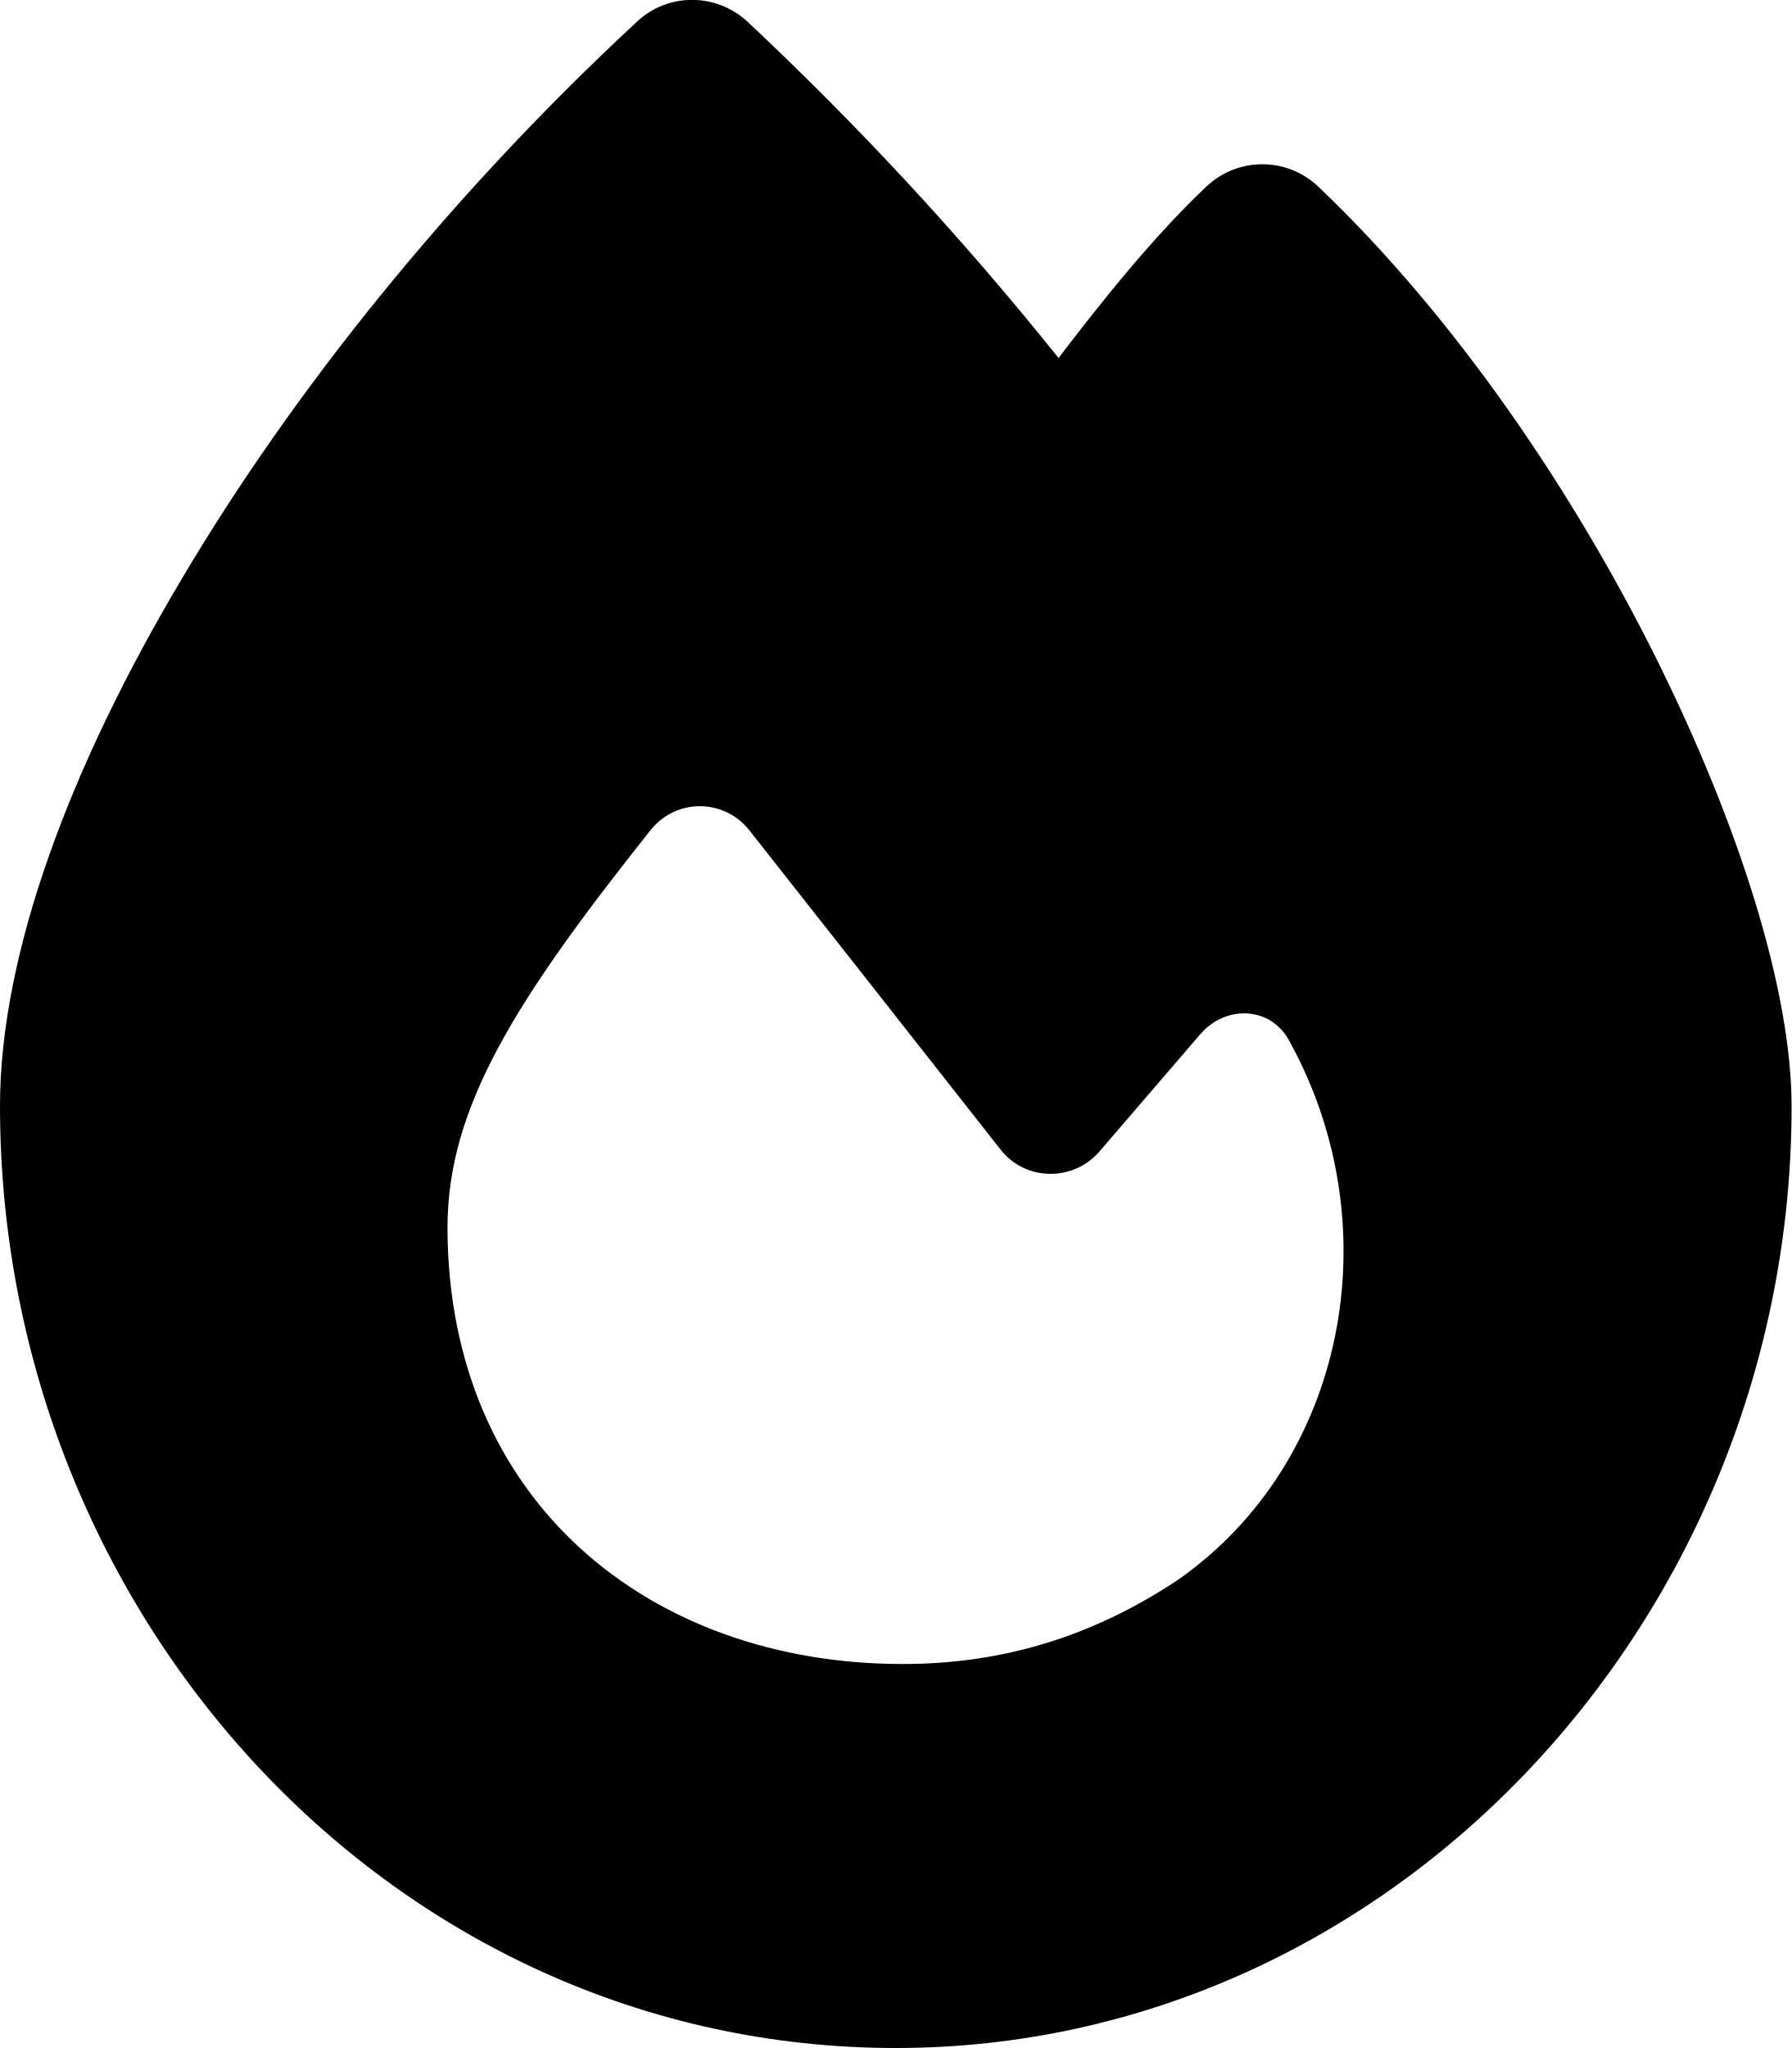
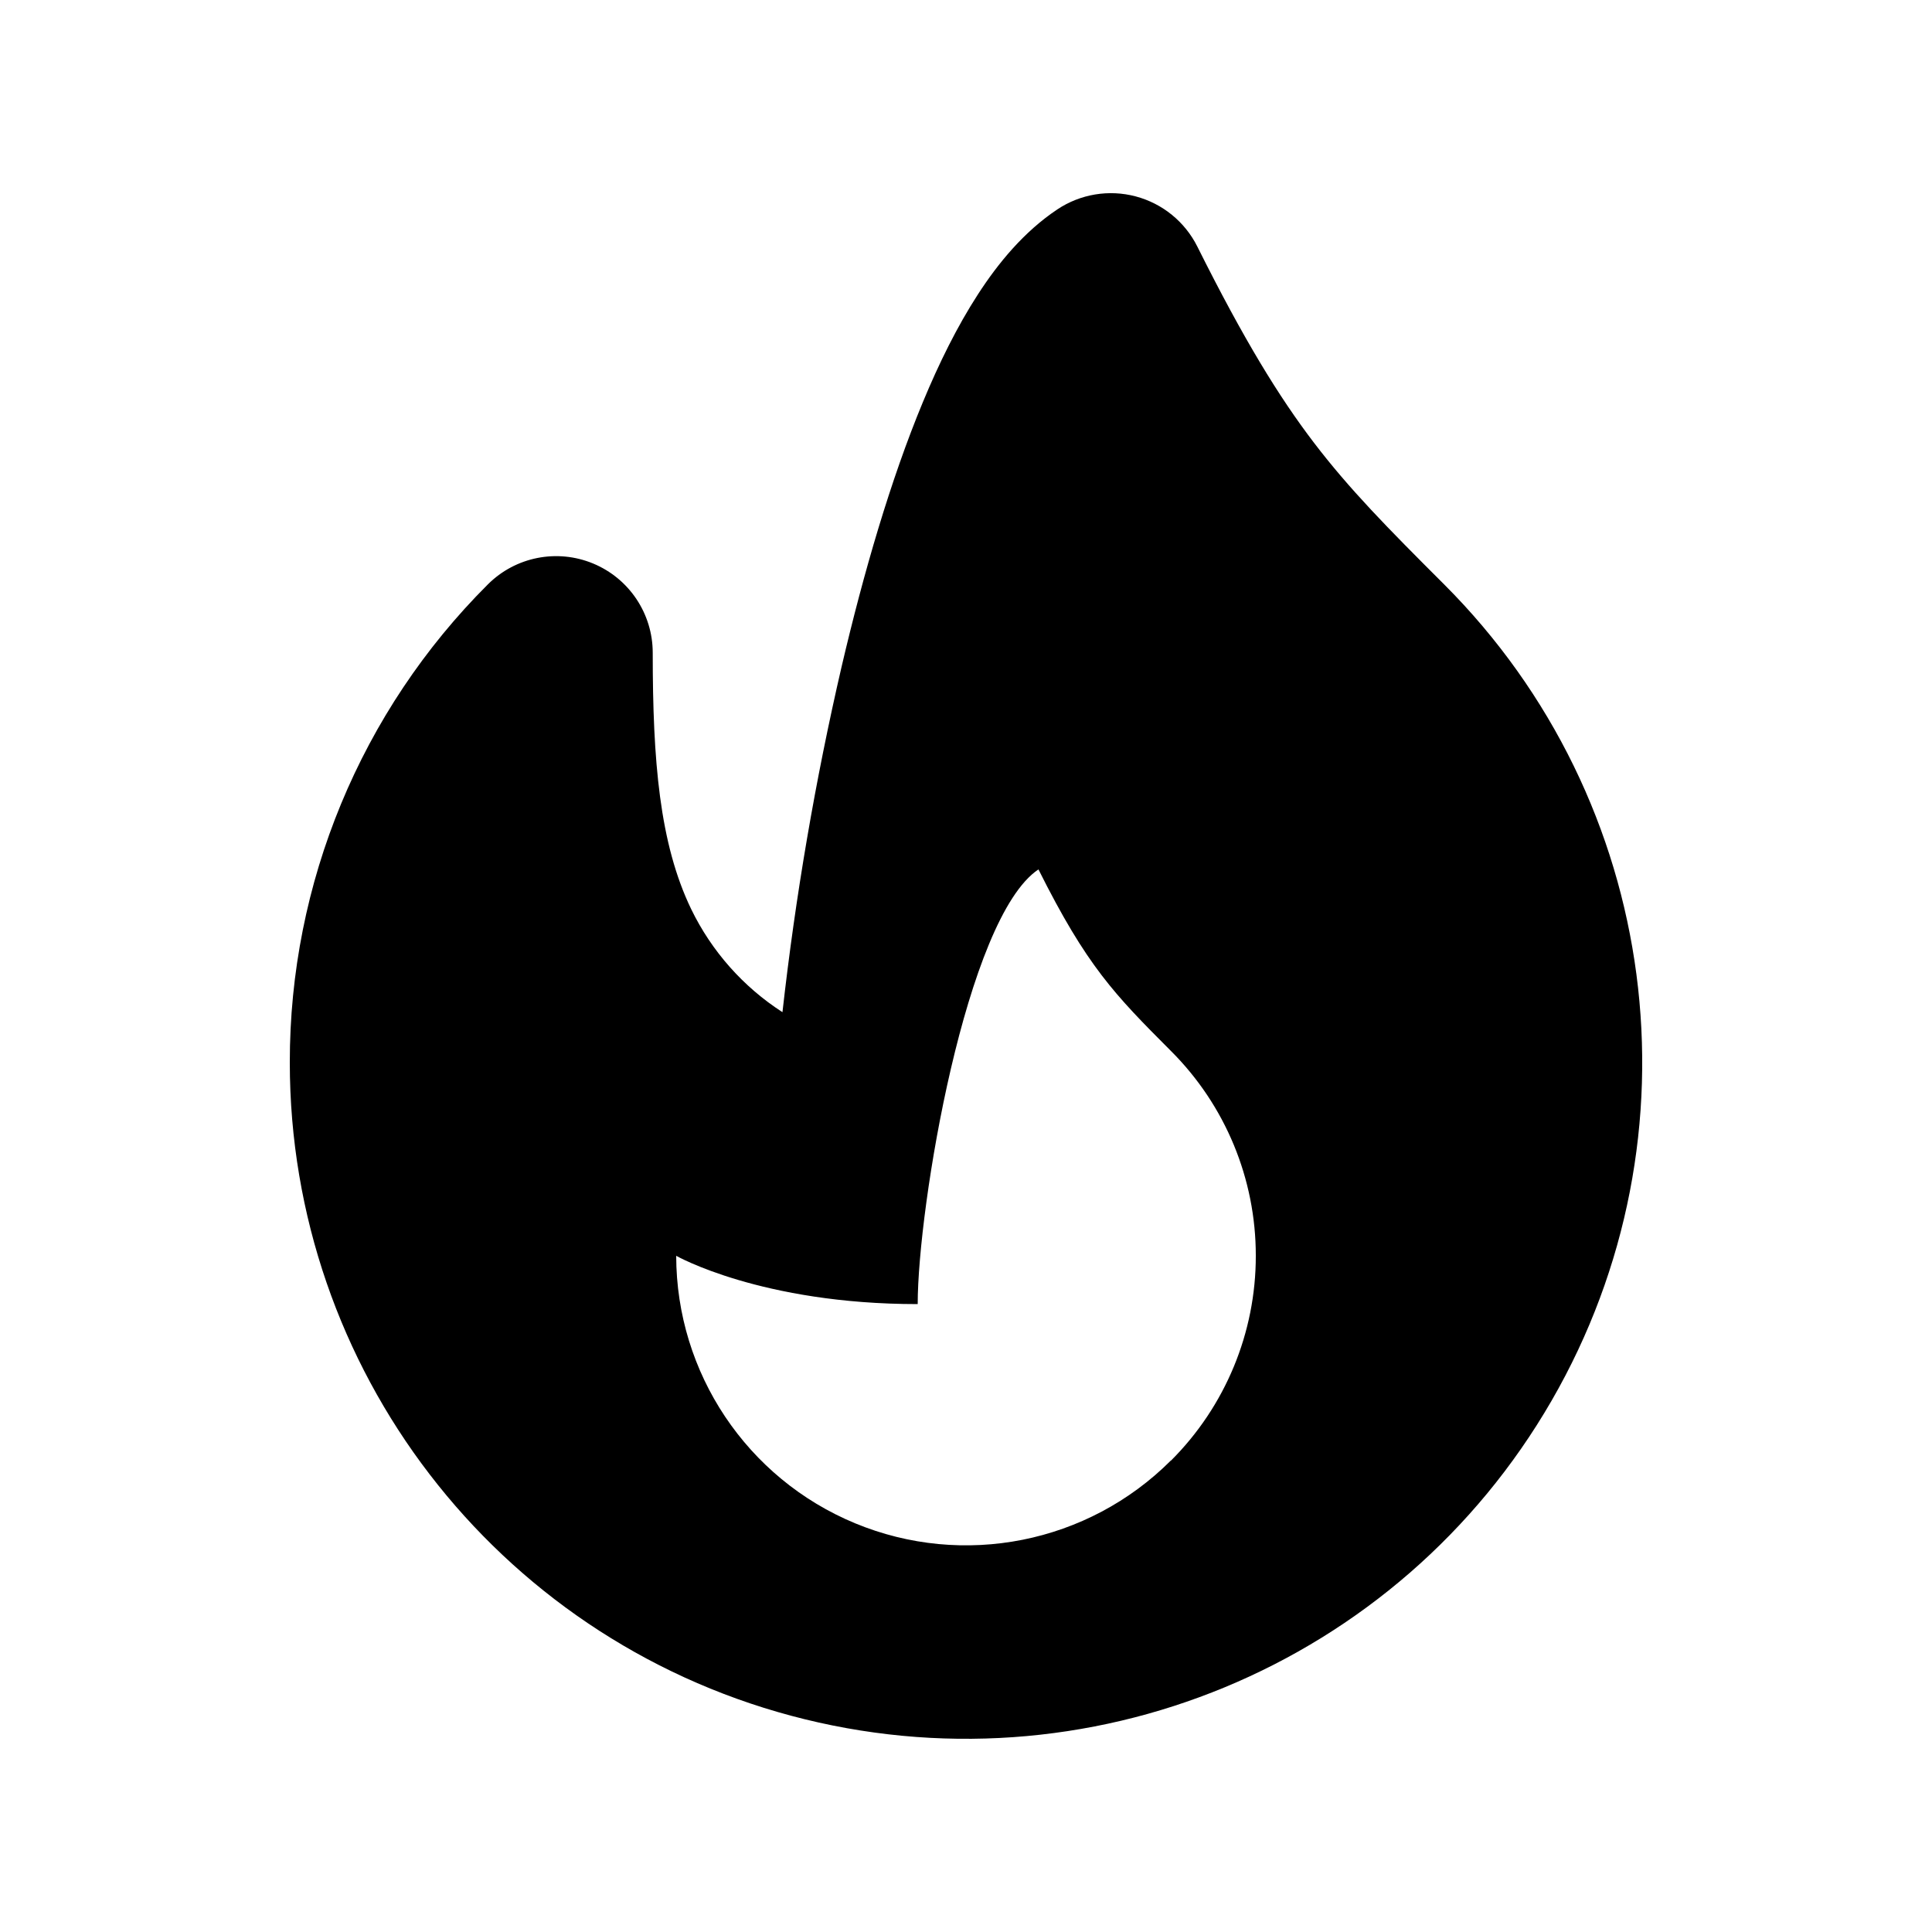
- <svg xmlns="http://www.w3.org/2000/svg" viewBox="0 0 448 512">
-   <path d="M159.3 5.4c7.8-7.3 19.9-7.2 27.7 .1c27.6 25.9 53.5 53.8 77.7 84c11-14.4 23.5-30.1 37-42.9c7.9-7.4 20.1-7.4 28 .1c34.6 33 63.9 76.6 84.5 118c20.3 40.8 33.8 82.5 33.8 111.9C448 404.2 348.2 512 224 512C98.4 512 0 404.1 0 276.5c0-38.4 17.8-85.3 45.4-131.7C73.3 97.7 112.7 48.6 159.3 5.4zM225.7 416c25.3 0 47.7-7 68.8-21c42.1-29.4 53.4-88.2 28.1-134.4c-4.5-9-16-9.6-22.5-2l-25.2 29.3c-6.6 7.6-18.5 7.4-24.7-.5c-16.5-21-46-58.5-62.8-79.8c-6.3-8-18.3-8.1-24.7-.1c-33.8 42.5-50.8 69.3-50.8 99.4C112 375.4 162.6 416 225.7 416z" />
+ <svg xmlns="http://www.w3.org/2000/svg" viewBox="0 0 20 20" fill="currentColor">
+   <path fillRule="evenodd" d="M12.395 2.553a1 1 0 00-1.45-.385c-.345.23-.614.558-.822.88-.214.33-.403.713-.57 1.116-.334.804-.614 1.768-.84 2.734a31.365 31.365 0 00-.613 3.58 2.64 2.64 0 01-.945-1.067c-.328-.68-.398-1.534-.398-2.654A1 1 0 005.05 6.05 6.981 6.981 0 003 11a7 7 0 1011.95-4.95c-.592-.591-.98-.985-1.348-1.467-.363-.476-.724-1.063-1.207-2.03zM12.12 15.12A3 3 0 017 13s.879.5 2.5.5c0-1 .5-4 1.25-4.5.5 1 .786 1.293 1.371 1.879A2.99 2.99 0 0113 13a2.99 2.99 0 01-.879 2.121z" clipRule="evenodd" />
</svg>
